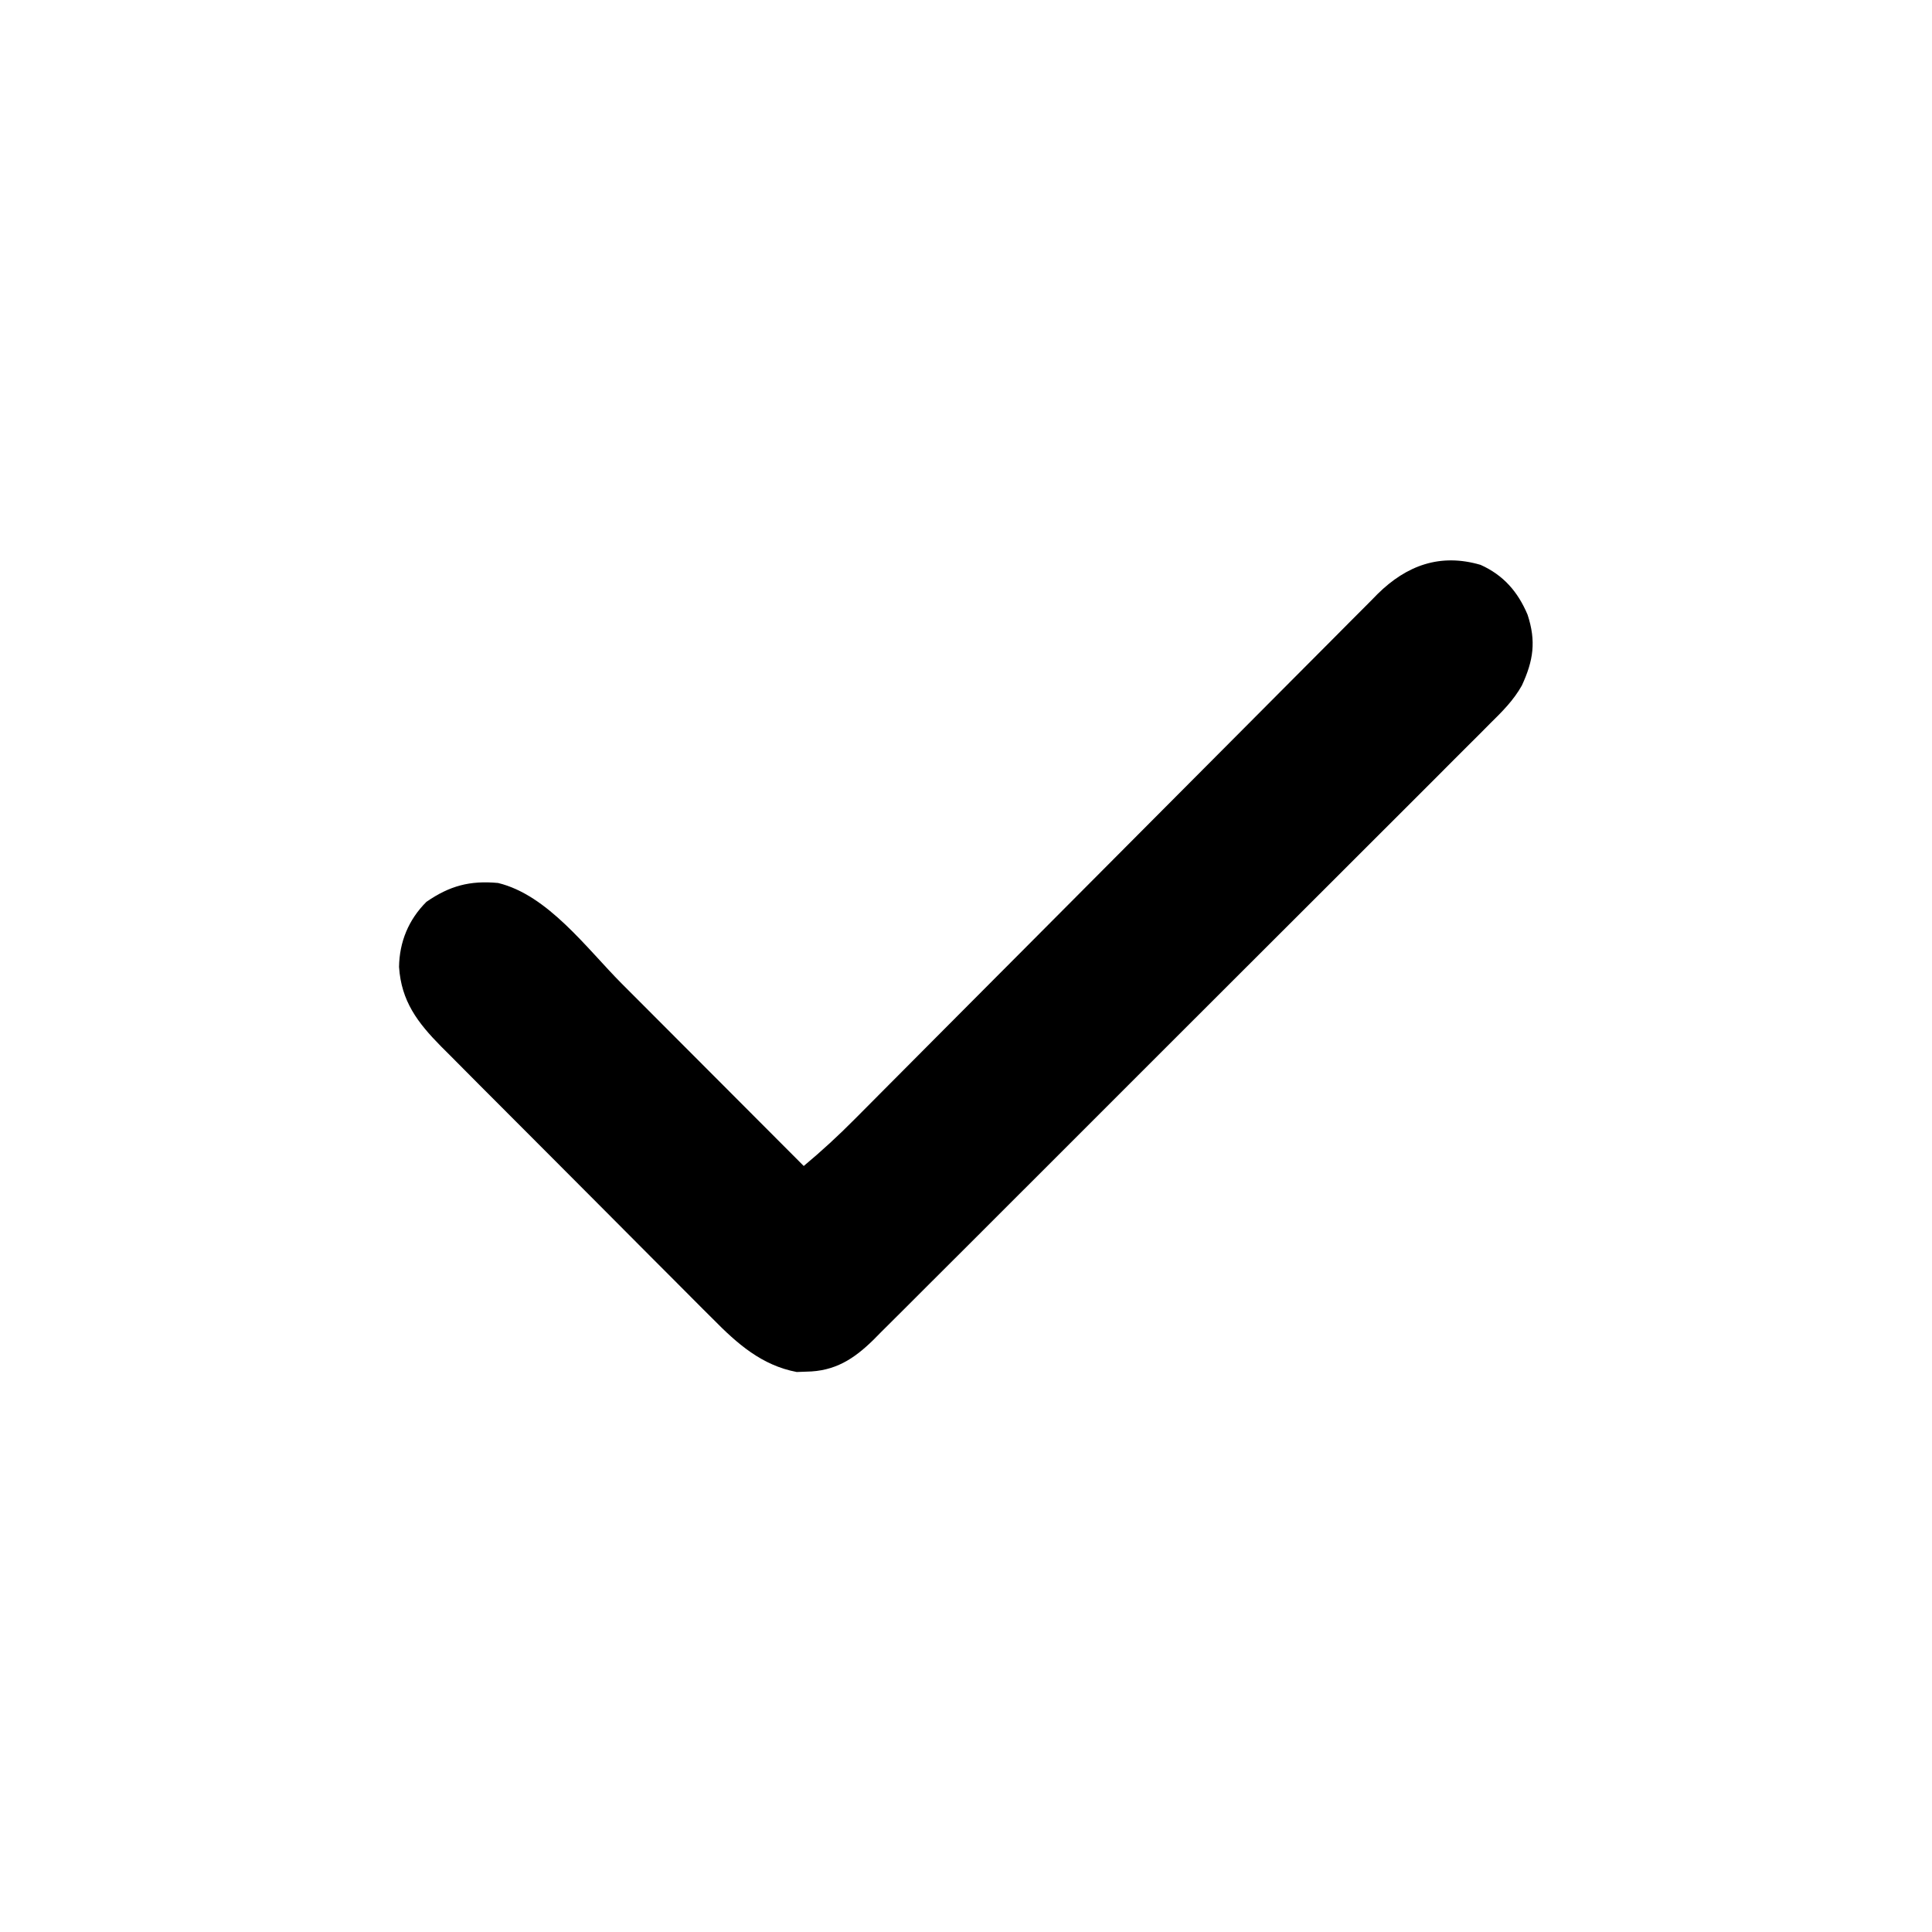
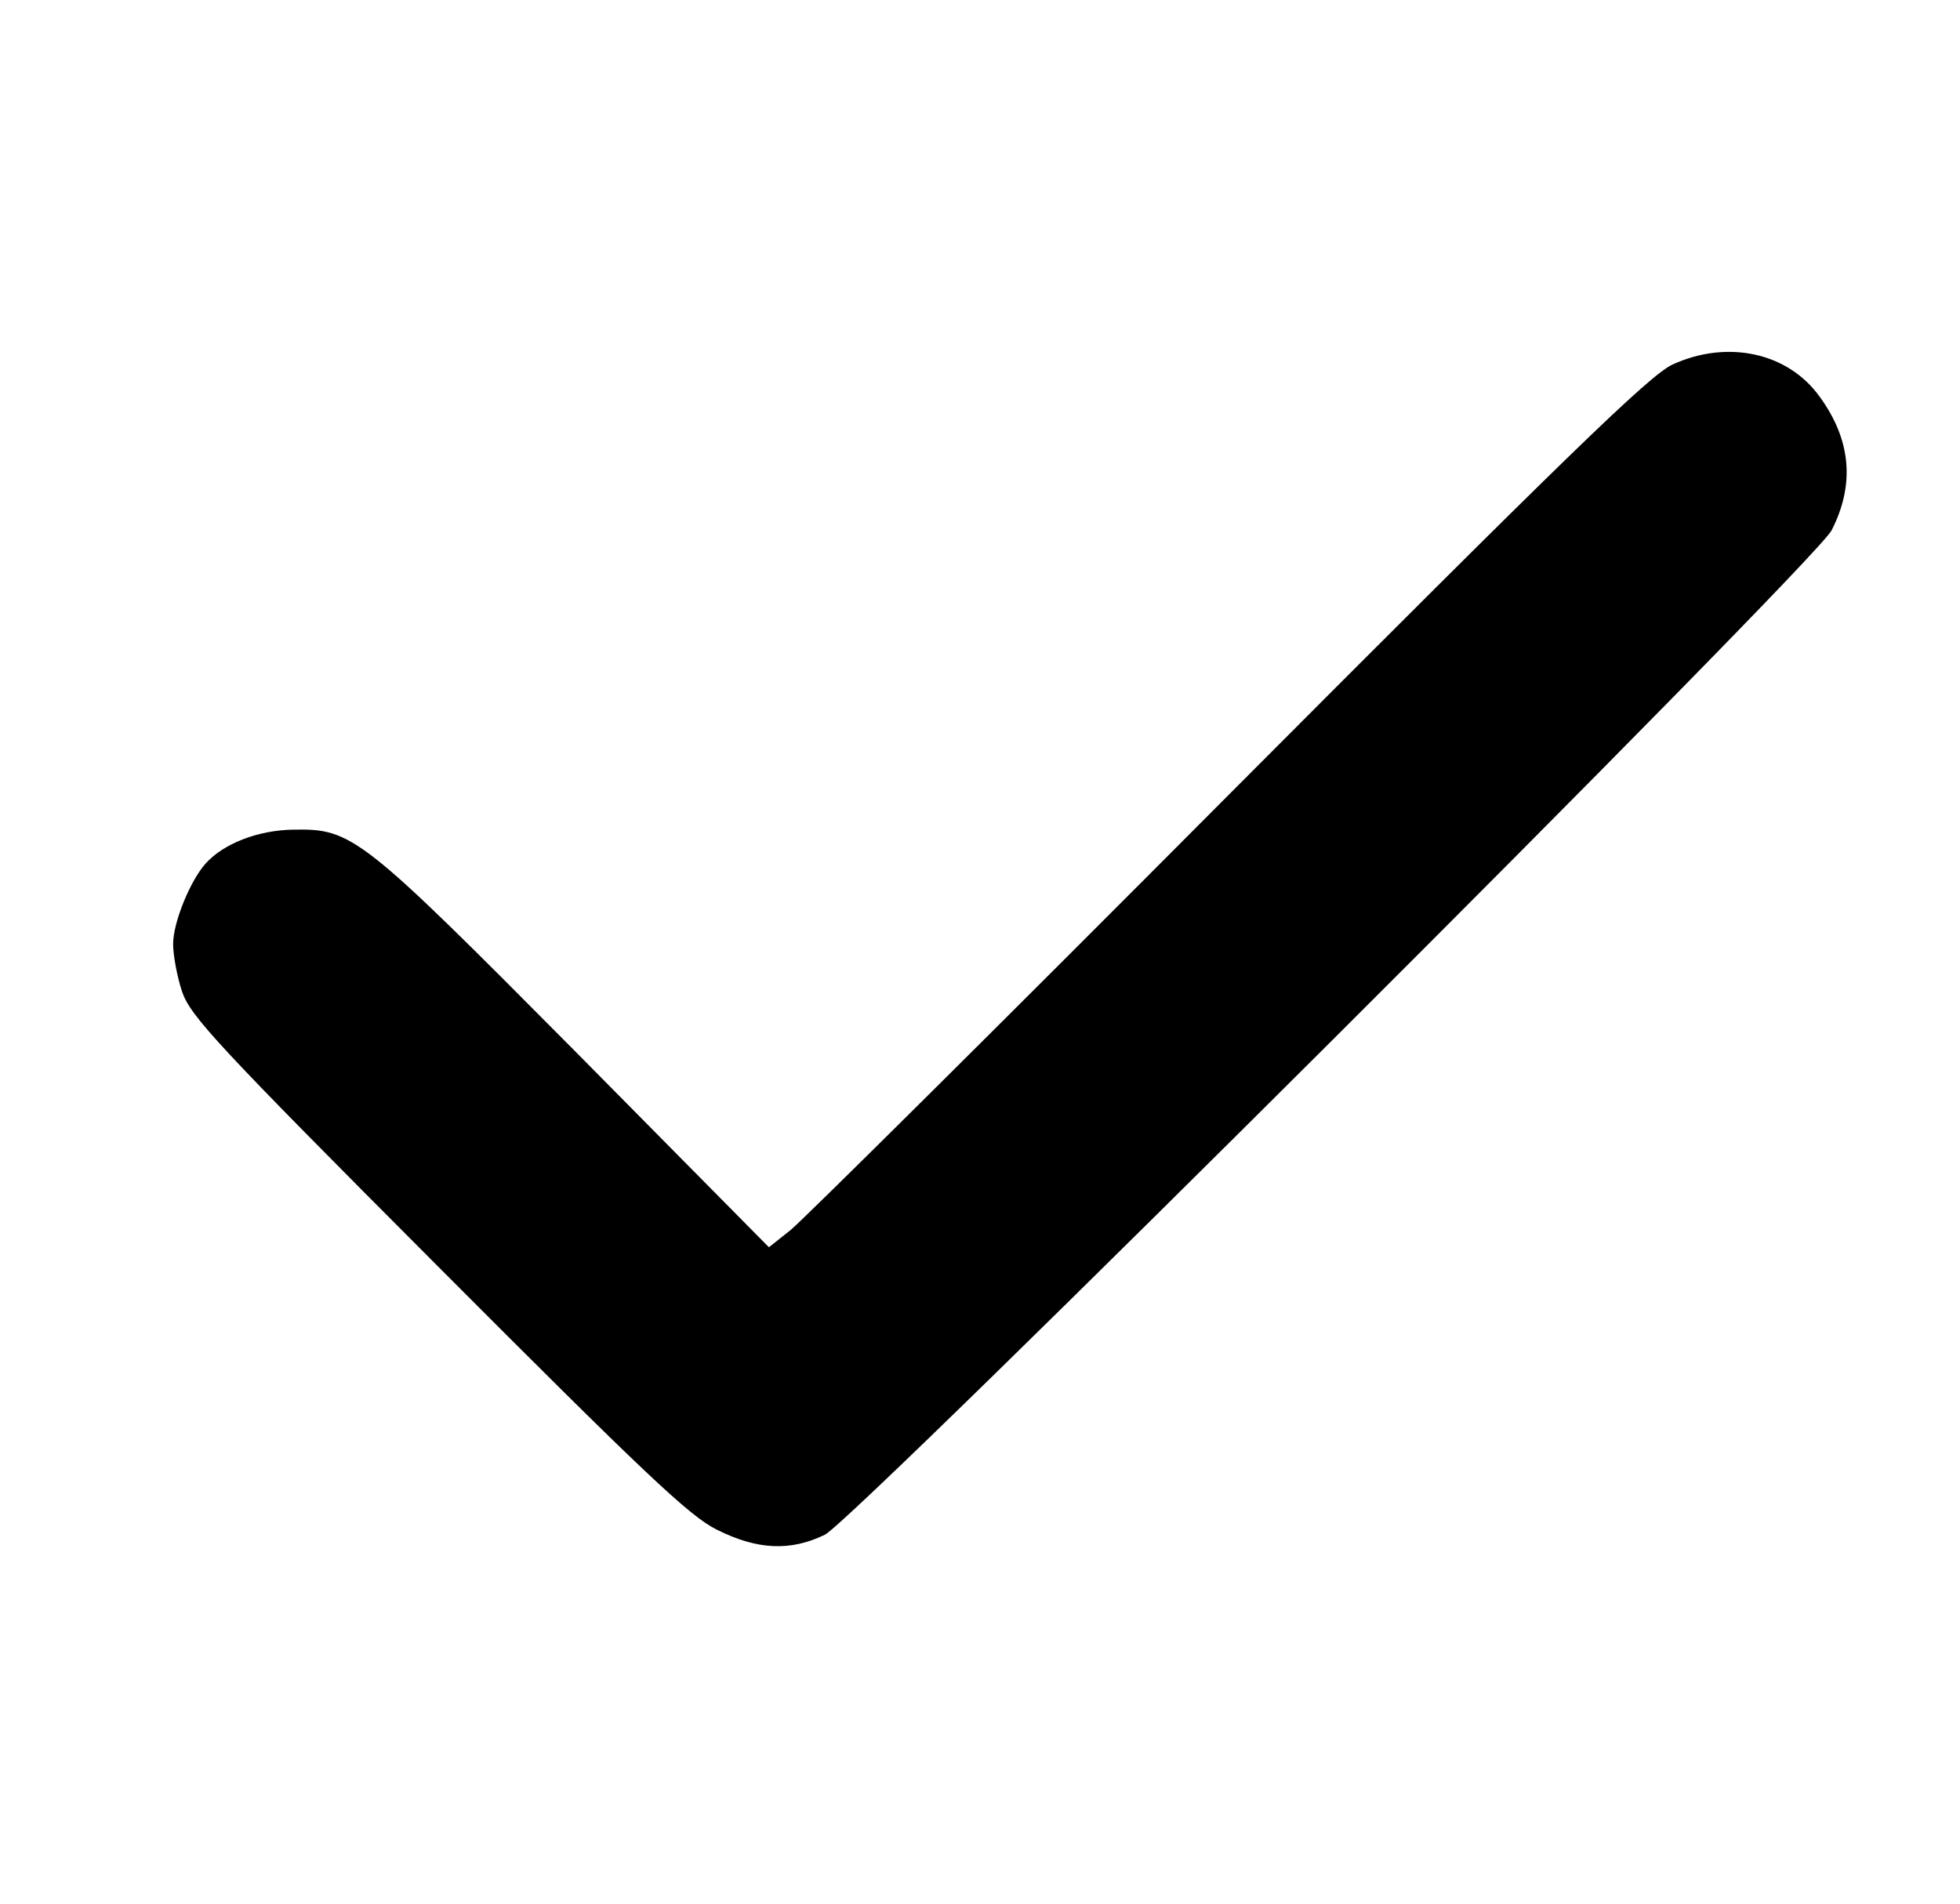
- <svg xmlns="http://www.w3.org/2000/svg" version="1.1" width="512" height="512">
-   <path d="M0 0 C6.042 2.719 9.863 7.093 12.441 13.18 C14.777 20.252 13.985 25.384 10.94 31.966 C8.725 35.916 5.726 38.893 2.513 42.048 C1.796 42.773 1.079 43.497 0.34 44.243 C-2.052 46.652 -4.461 49.044 -6.87 51.435 C-8.595 53.164 -10.318 54.895 -12.04 56.626 C-16.226 60.829 -20.423 65.02 -24.627 69.205 C-28.043 72.607 -31.454 76.015 -34.862 79.426 C-35.348 79.912 -35.834 80.399 -36.334 80.9 C-37.322 81.888 -38.309 82.876 -39.296 83.864 C-48.015 92.592 -56.746 101.306 -65.484 110.014 C-73.956 118.458 -82.417 126.912 -90.867 135.377 C-100.079 144.606 -109.297 153.828 -118.525 163.039 C-119.51 164.021 -120.494 165.004 -121.479 165.986 C-121.963 166.47 -122.447 166.953 -122.946 167.451 C-126.354 170.853 -129.757 174.26 -133.159 177.668 C-137.738 182.256 -142.328 186.833 -146.926 191.403 C-148.612 193.082 -150.294 194.764 -151.972 196.45 C-154.264 198.75 -156.568 201.038 -158.875 203.323 C-159.536 203.993 -160.198 204.663 -160.88 205.353 C-166.088 210.469 -171.119 213.713 -178.684 213.805 C-179.946 213.851 -179.946 213.851 -181.234 213.898 C-190.493 212.146 -197.013 206.389 -203.429 199.862 C-204.273 199.024 -205.116 198.186 -205.986 197.322 C-208.273 195.044 -210.55 192.755 -212.821 190.46 C-215.212 188.049 -217.616 185.651 -220.018 183.251 C-224.046 179.223 -228.064 175.186 -232.076 171.142 C-236.703 166.478 -241.344 161.828 -245.992 157.187 C-250.482 152.703 -254.964 148.211 -259.441 143.714 C-261.339 141.808 -263.239 139.905 -265.142 138.004 C-267.799 135.345 -270.445 132.677 -273.089 130.006 C-274.264 128.836 -274.264 128.836 -275.463 127.641 C-281.725 121.282 -286.014 115.657 -286.621 106.555 C-286.522 99.899 -284.09 94.023 -279.371 89.305 C-273.214 85.046 -267.826 83.608 -260.371 84.305 C-247.188 87.494 -236.902 101.639 -227.613 110.965 C-226.215 112.365 -224.817 113.764 -223.419 115.164 C-219.77 118.816 -216.125 122.471 -212.48 126.127 C-208.748 129.87 -205.012 133.61 -201.277 137.35 C-193.972 144.665 -186.671 151.984 -179.371 159.305 C-174.659 155.372 -170.206 151.276 -165.889 146.915 C-165.276 146.301 -164.663 145.686 -164.031 145.052 C-161.996 143.01 -159.965 140.964 -157.934 138.917 C-156.468 137.445 -155.002 135.973 -153.536 134.501 C-150.388 131.34 -147.242 128.177 -144.096 125.013 C-139.12 120.009 -134.138 115.01 -129.155 110.012 C-127.446 108.299 -125.738 106.585 -124.03 104.872 C-122.747 103.585 -122.747 103.585 -121.438 102.272 C-109.845 90.643 -98.256 79.008 -86.677 67.364 C-78.857 59.499 -71.029 51.642 -63.194 43.792 C-59.051 39.641 -54.912 35.487 -50.782 31.324 C-46.9 27.41 -43.007 23.505 -39.108 19.608 C-37.681 18.178 -36.257 16.744 -34.837 15.307 C-32.894 13.342 -30.939 11.39 -28.981 9.44 C-28.147 8.588 -28.147 8.588 -27.297 7.719 C-19.605 0.132 -10.715 -3.142 0 0 Z " fill="#000000" transform="translate(392.3711,149.6953)" />
+ <svg xmlns="http://www.w3.org/2000/svg" version="1.0" width="351pt" height="341pt" viewBox="0 0 351 341" preserveAspectRatio="xMidYMid meet">
+   <g transform="translate(0,341) scale(0.1,-0.1)" fill="currentColor" stroke="none">
+     <path d="M2995 2757 c-41 -19 -190 -164 -795 -771 -410 -412 -763 -762 -784 -779 l-39 -31 -347 351 c-384 387 -399 399 -505 397 -63 -1 -125 -25 -157 -61 -27 -30 -58 -105 -58 -144 0 -19 7 -58 16 -85 15 -44 62 -95 458 -492 370 -371 451 -448 500 -472 72 -36 131 -39 193 -9 55 27 1773 1741 1803 1799 42 82 35 162 -21 239 -57 80 -166 103 -264 58z" />
+   </g>
</svg>
